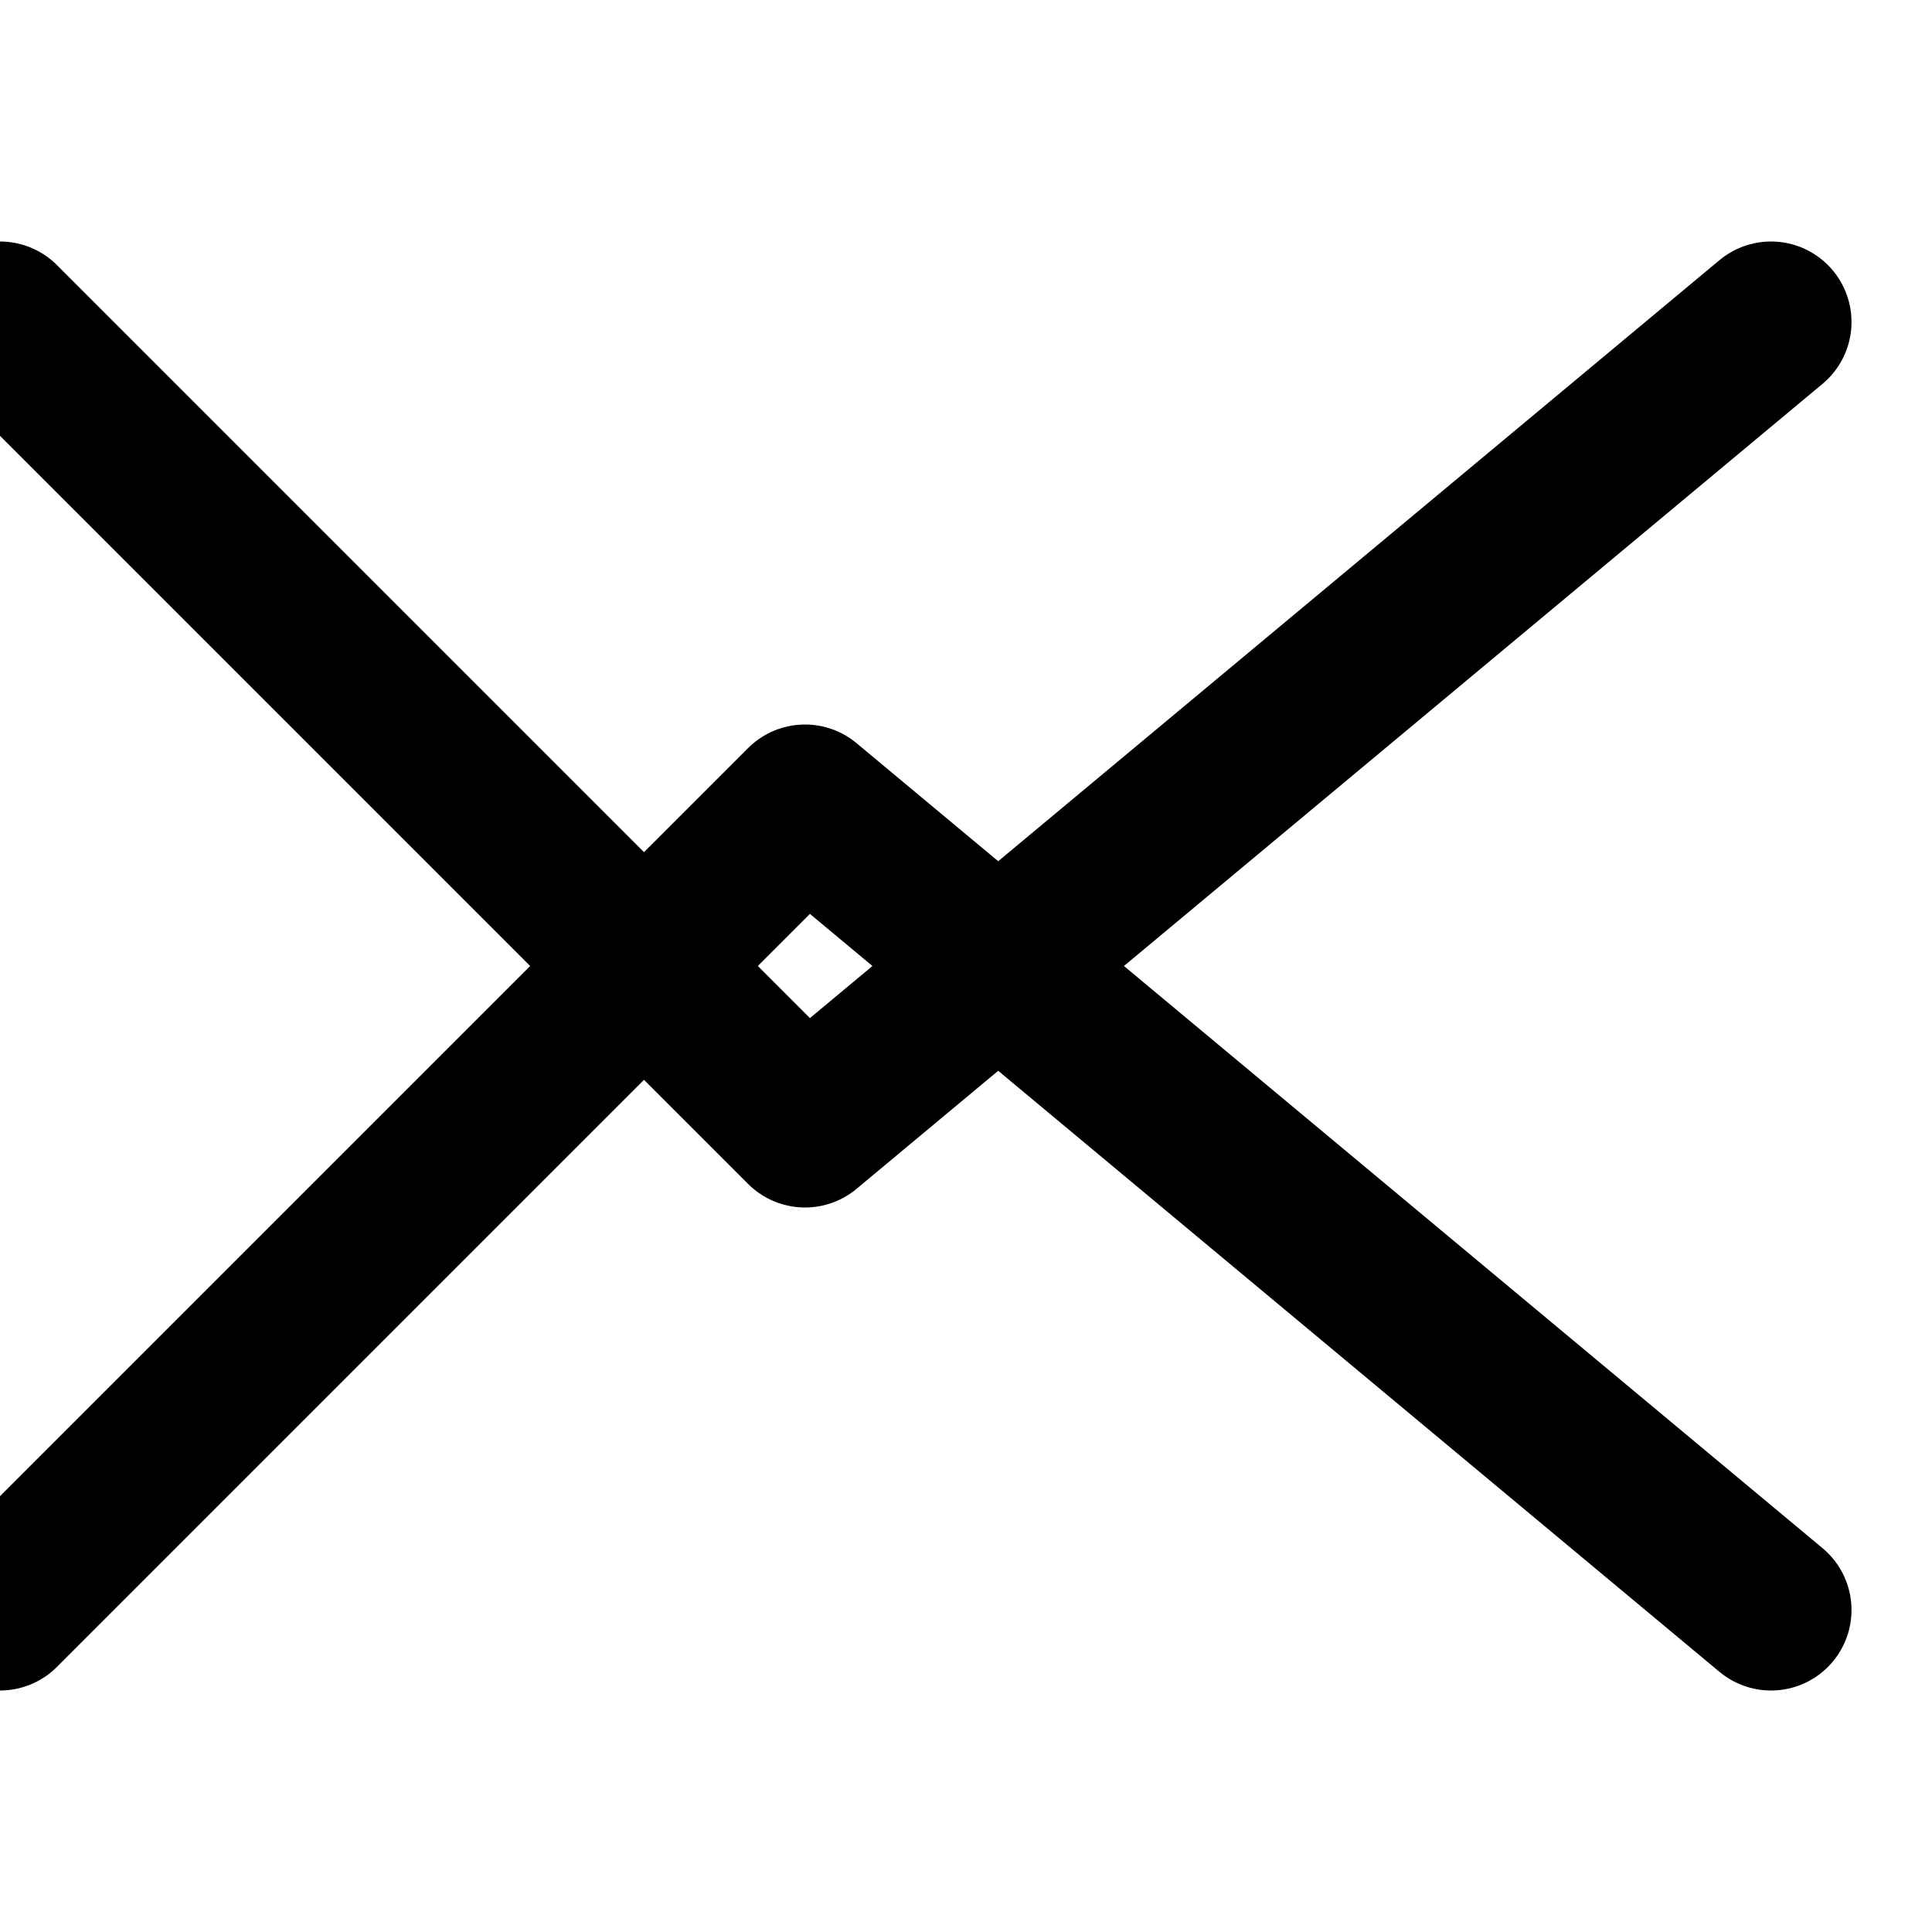
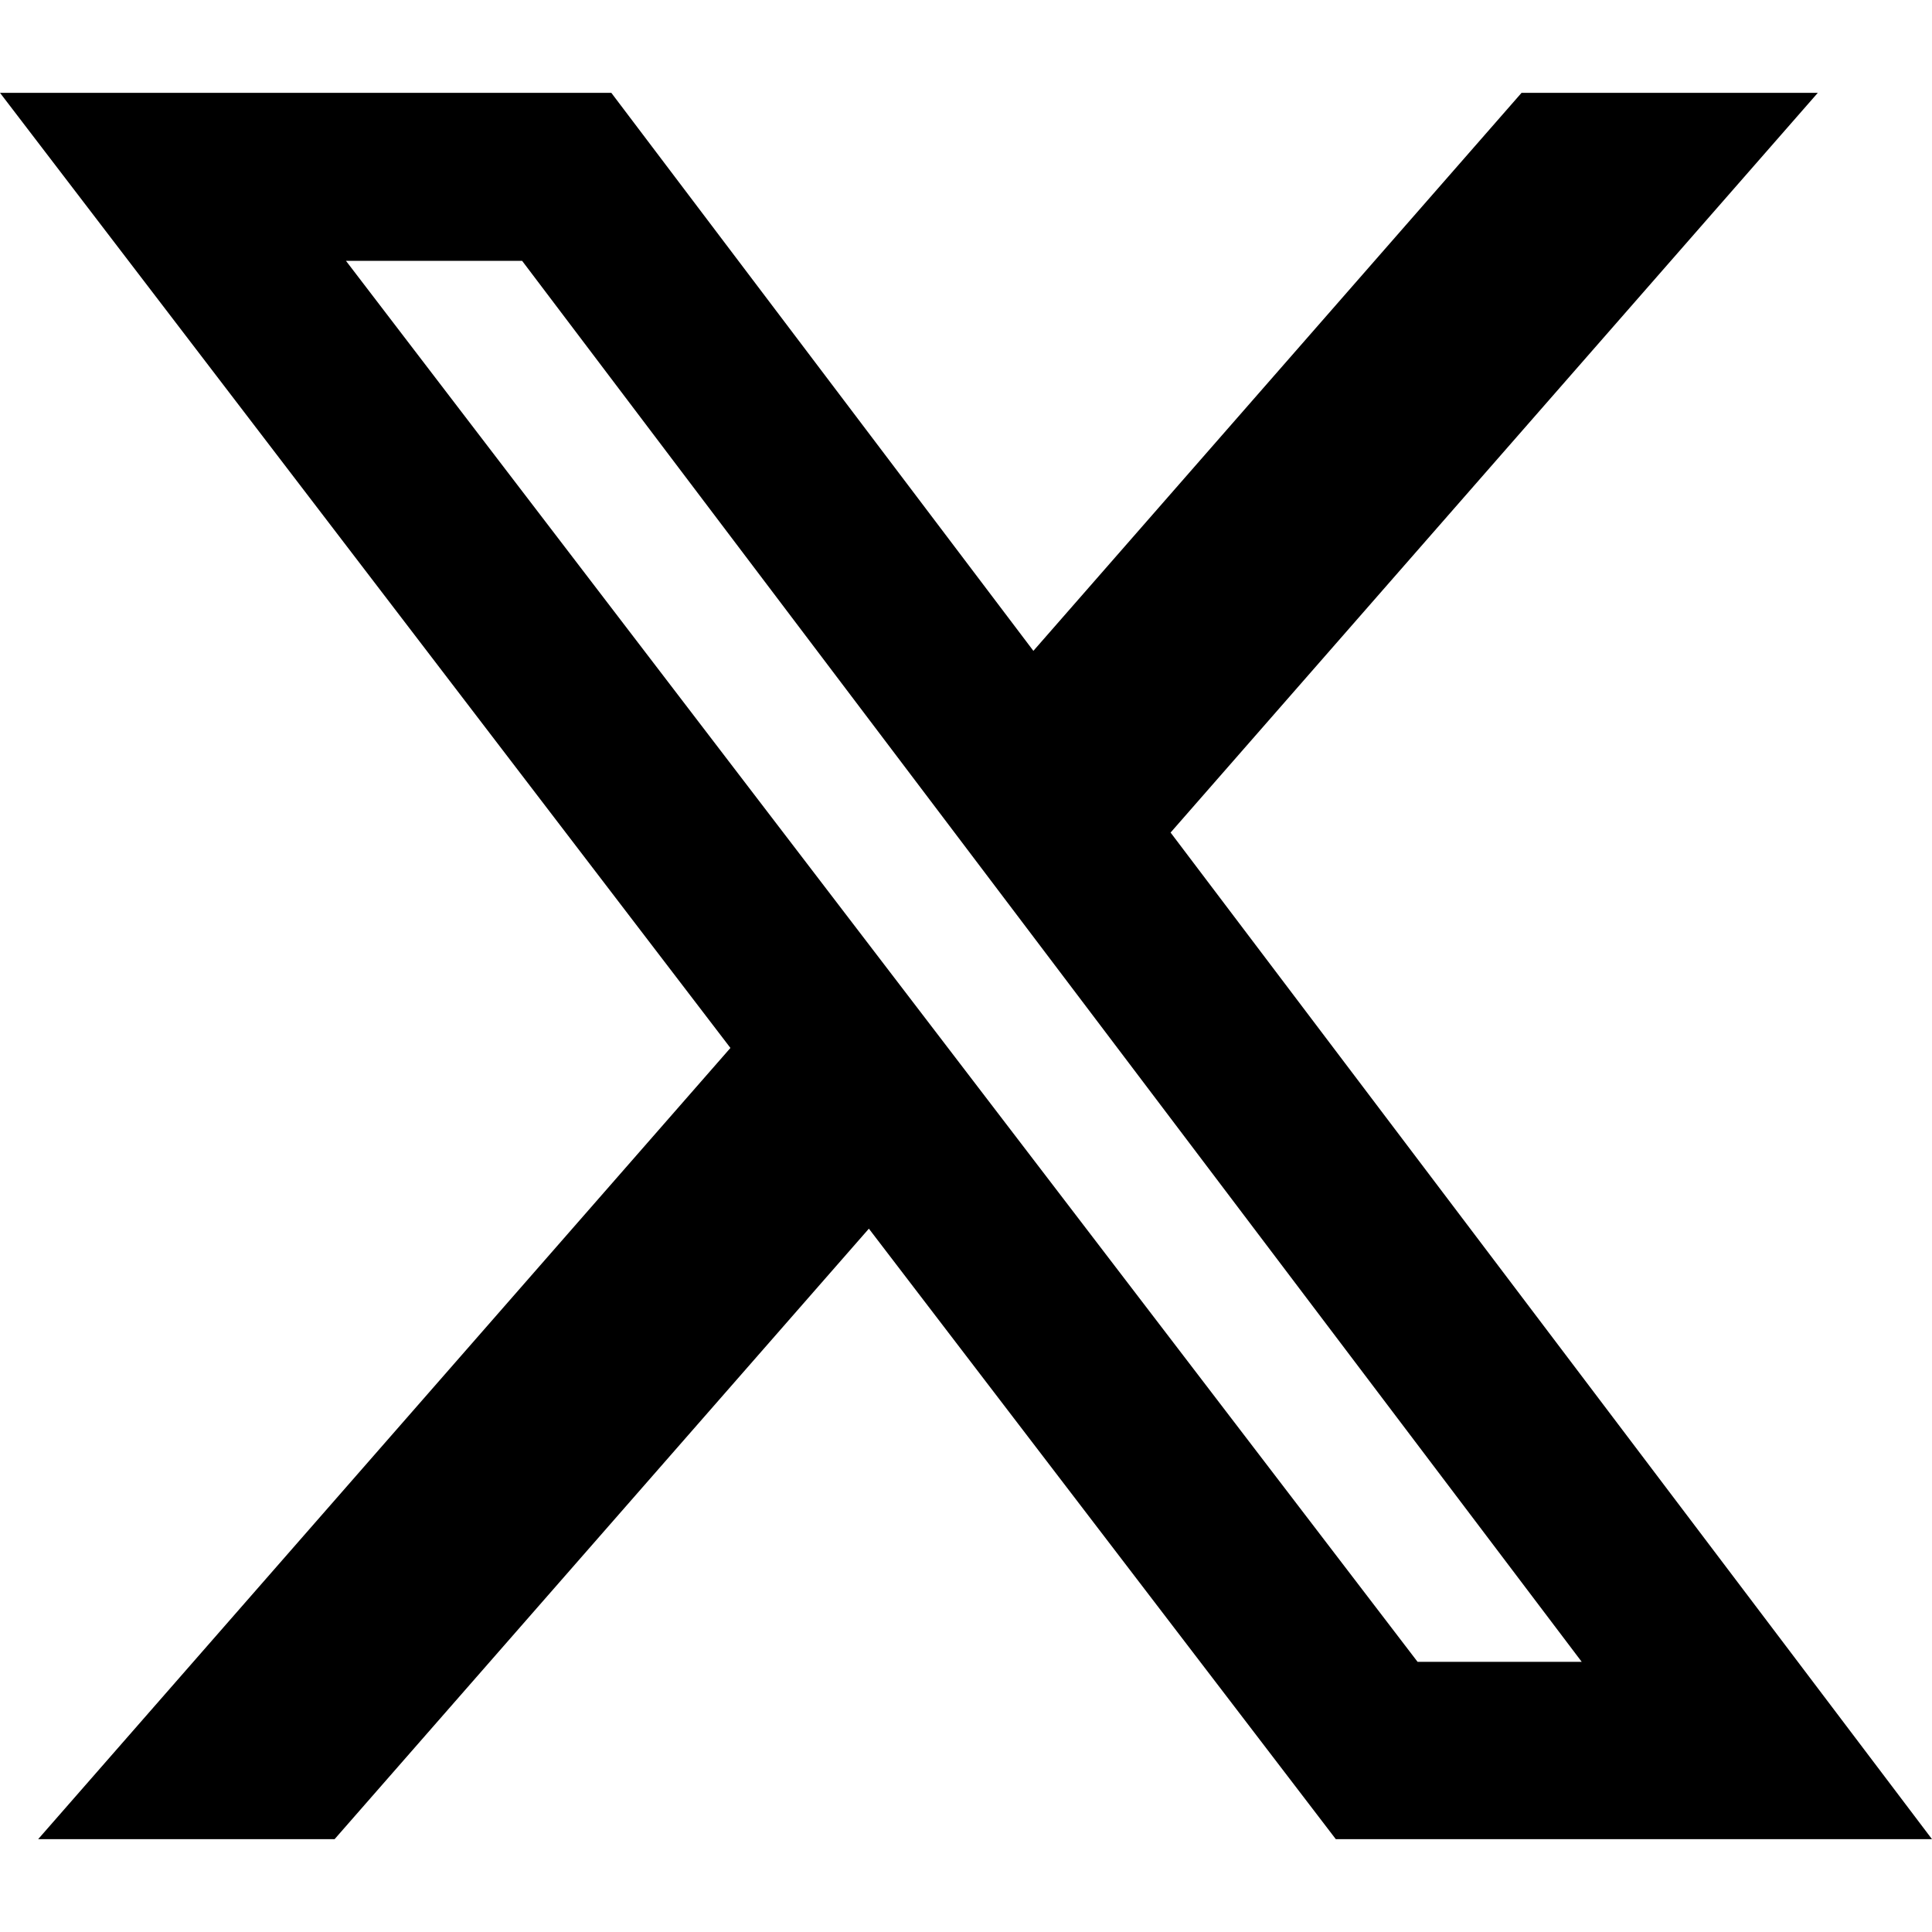
- <svg xmlns="http://www.w3.org/2000/svg" class="icon icon-tabler icon-tabler-brand-x" width="24" height="24" viewBox="0 0 24 24" stroke-width="2" stroke="currentColor" fill="none" stroke-linecap="round" stroke-linejoin="round">
-   <path stroke="none" d="M0 0h24v24H0z" fill="none" />
-   <path d="M22 20l-12 -10l-10 10" />
-   <path d="M22 4l-12 10l-10 -10" />
+ <svg xmlns="http://www.w3.org/2000/svg" fill="none" height="24" width="24" viewBox="0.254 0.25 500 451.954">
+   <path d="M394.033.25h76.67L303.202 191.693l197.052 260.511h-154.29L225.118 294.205 86.844 452.204H10.127l179.16-204.77L.254.25H158.46l109.234 144.417zm-26.908 406.063h42.483L135.377 43.73h-45.59z" fill="currentColor" />
</svg>
